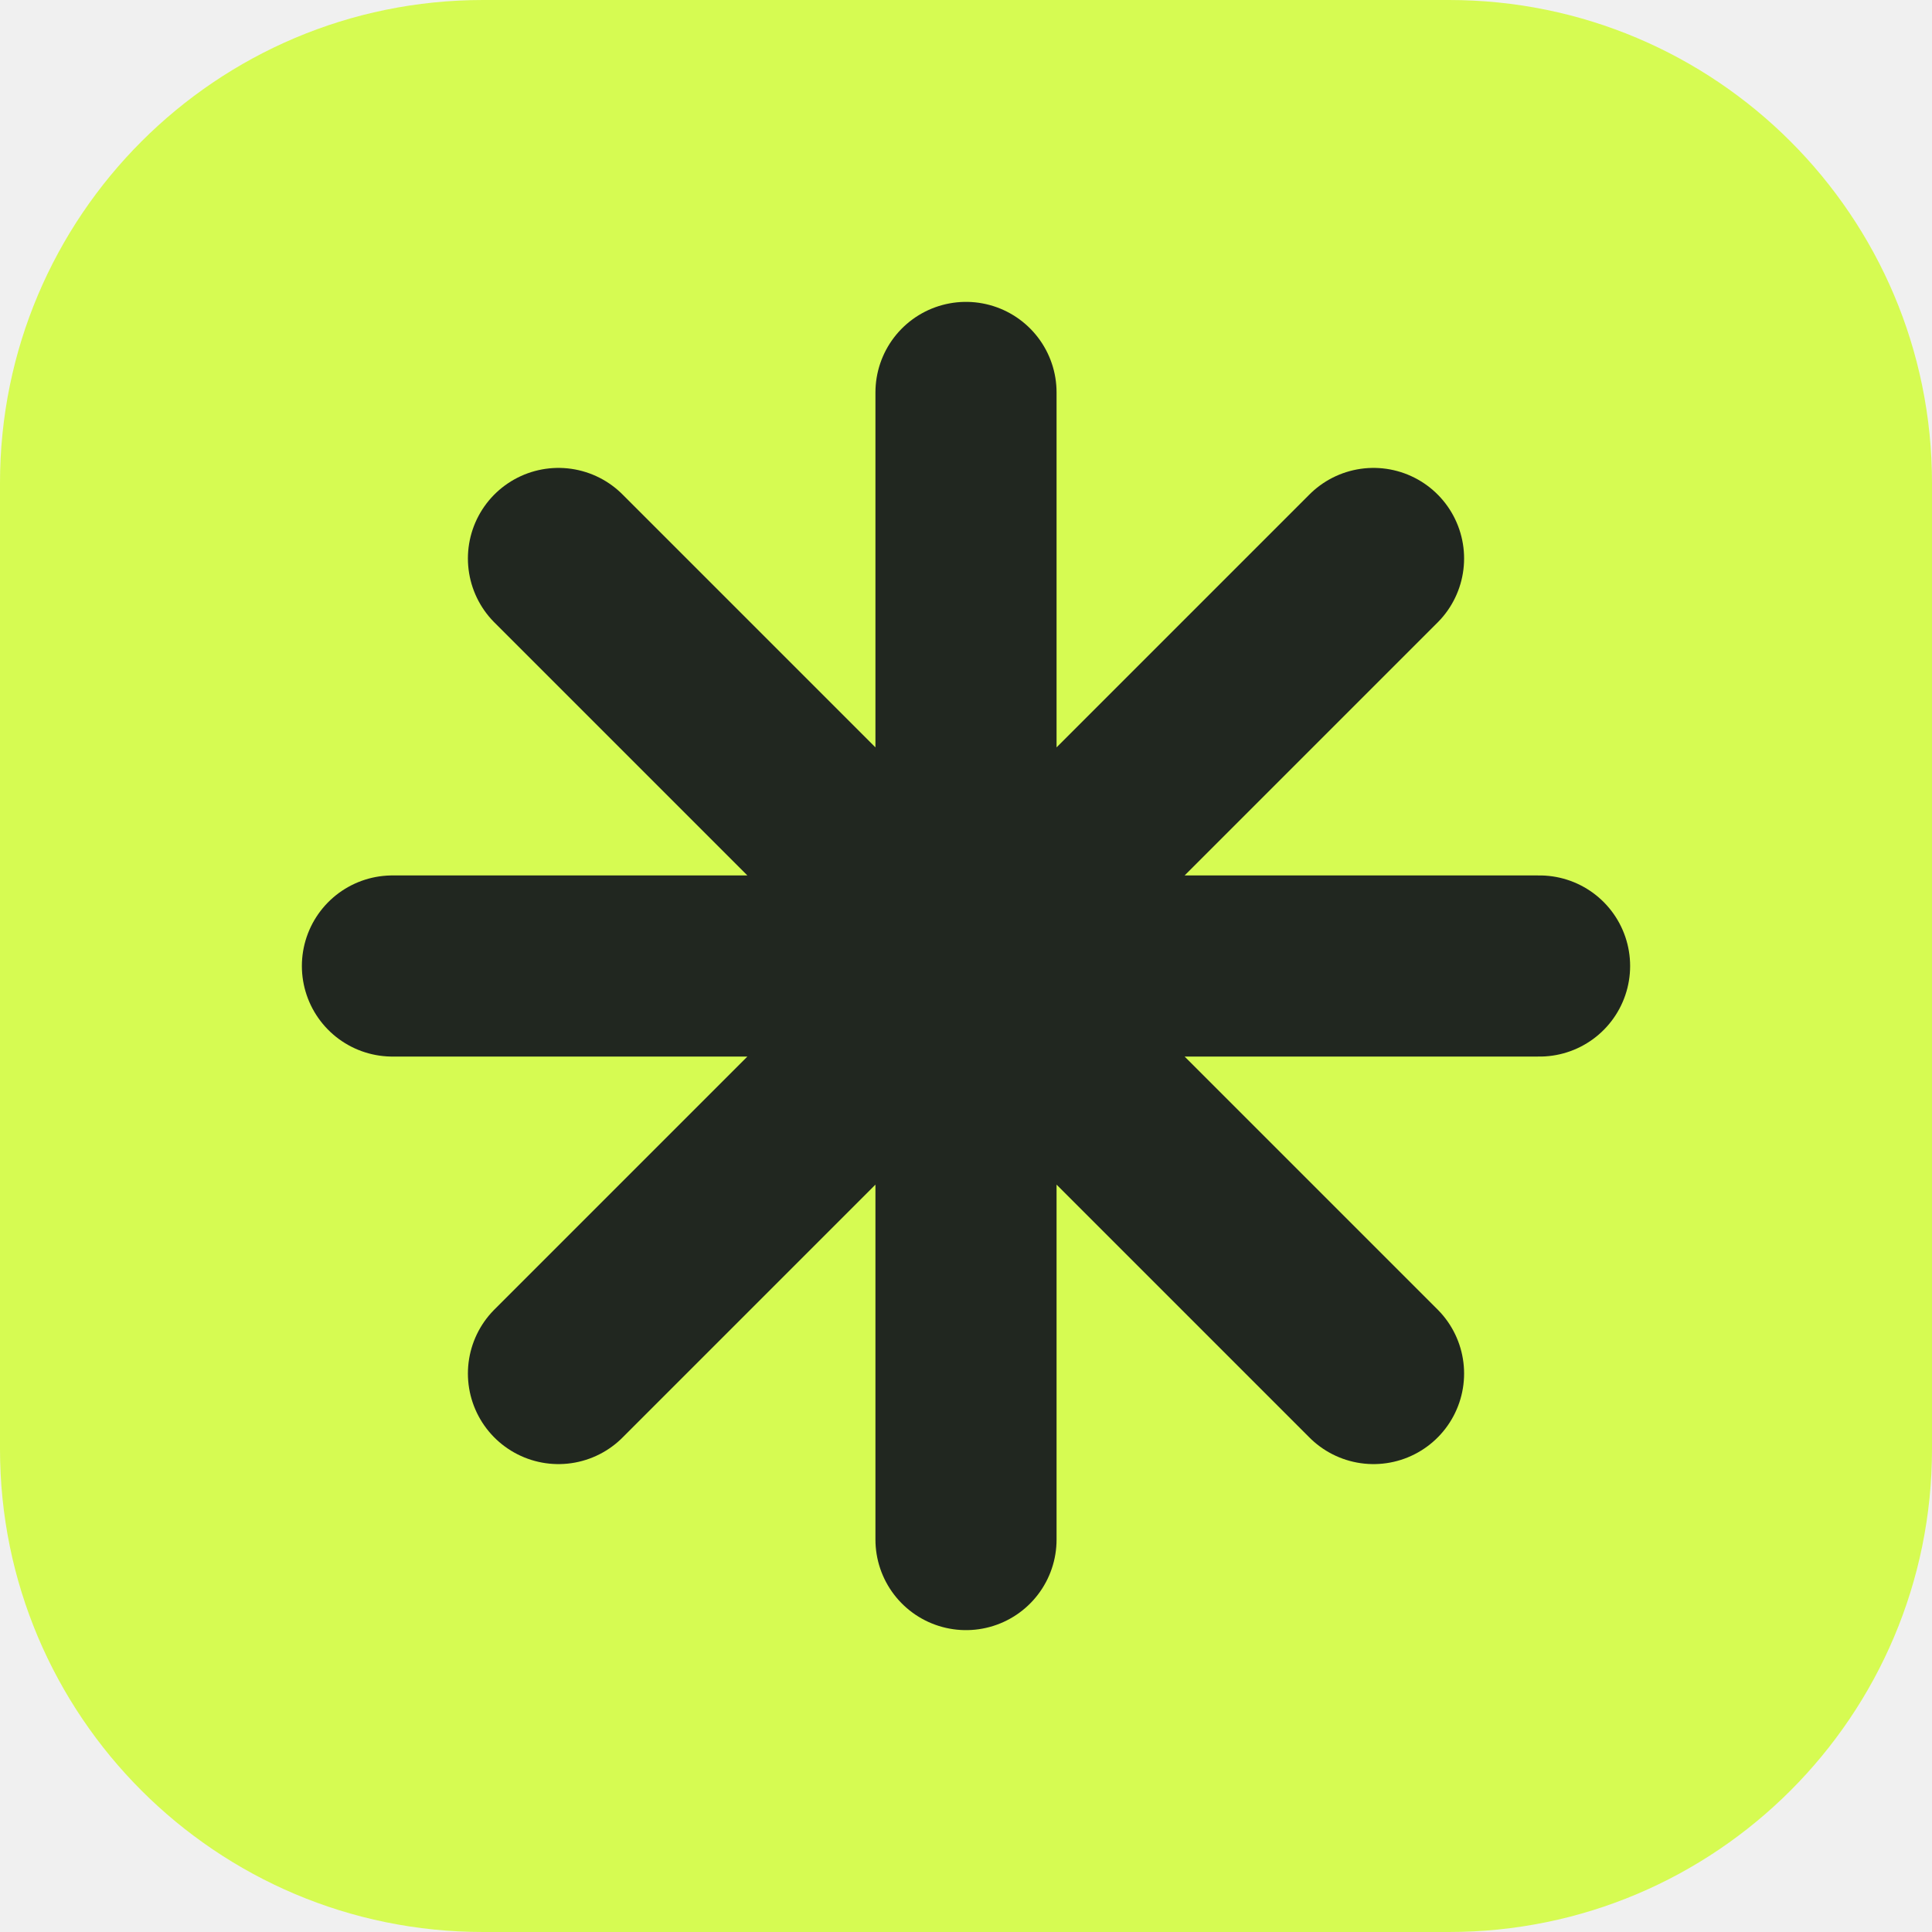
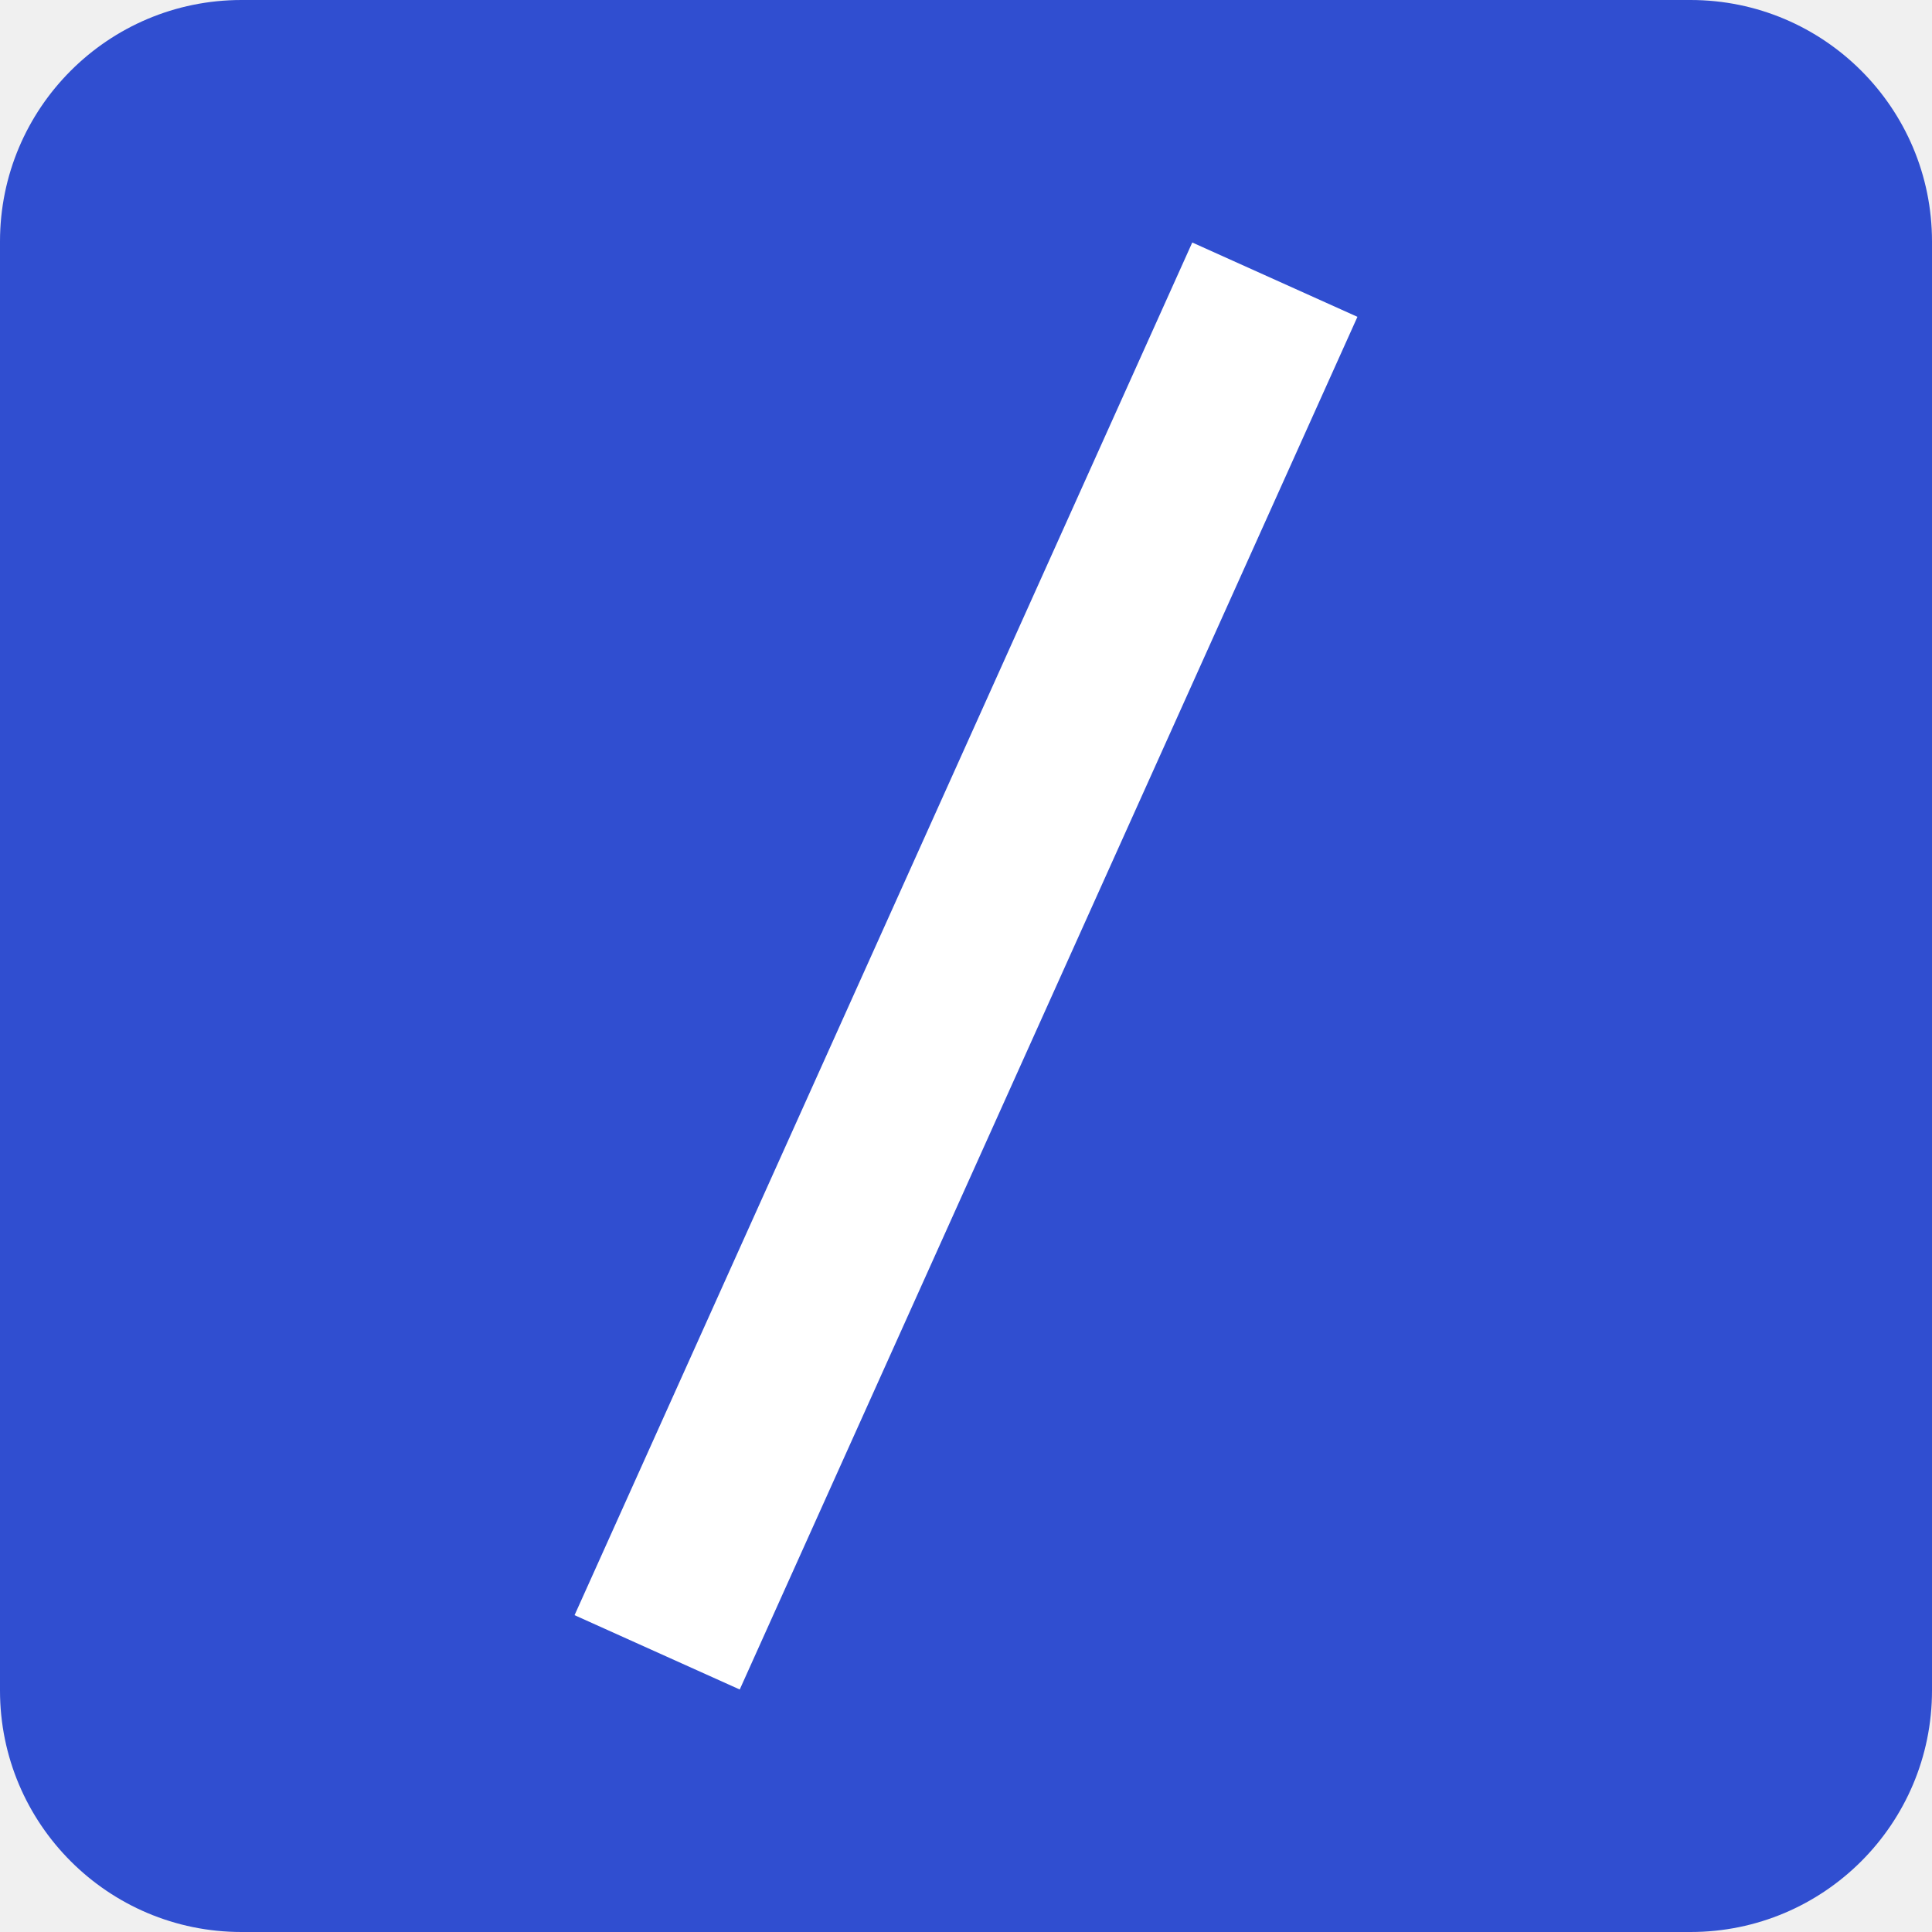
<svg xmlns="http://www.w3.org/2000/svg" viewBox="0 0 64 64">
-   <rect width="64" height="64" rx="16" fill="#d6fb52" />
-   <g stroke="#212720" stroke-width="6" stroke-linecap="round">
-     <path d="M32 13v38M13 32h38M18.5 18.5l27 27M18.5 45.5l27-27" />
-   </g>
+   <rect width="64" height="64" rx="8" fill="#304ed0" />
+   <path d="M41 12L23 52" stroke="#fff" stroke-width="6" stroke-linecap="square" />
</svg>
